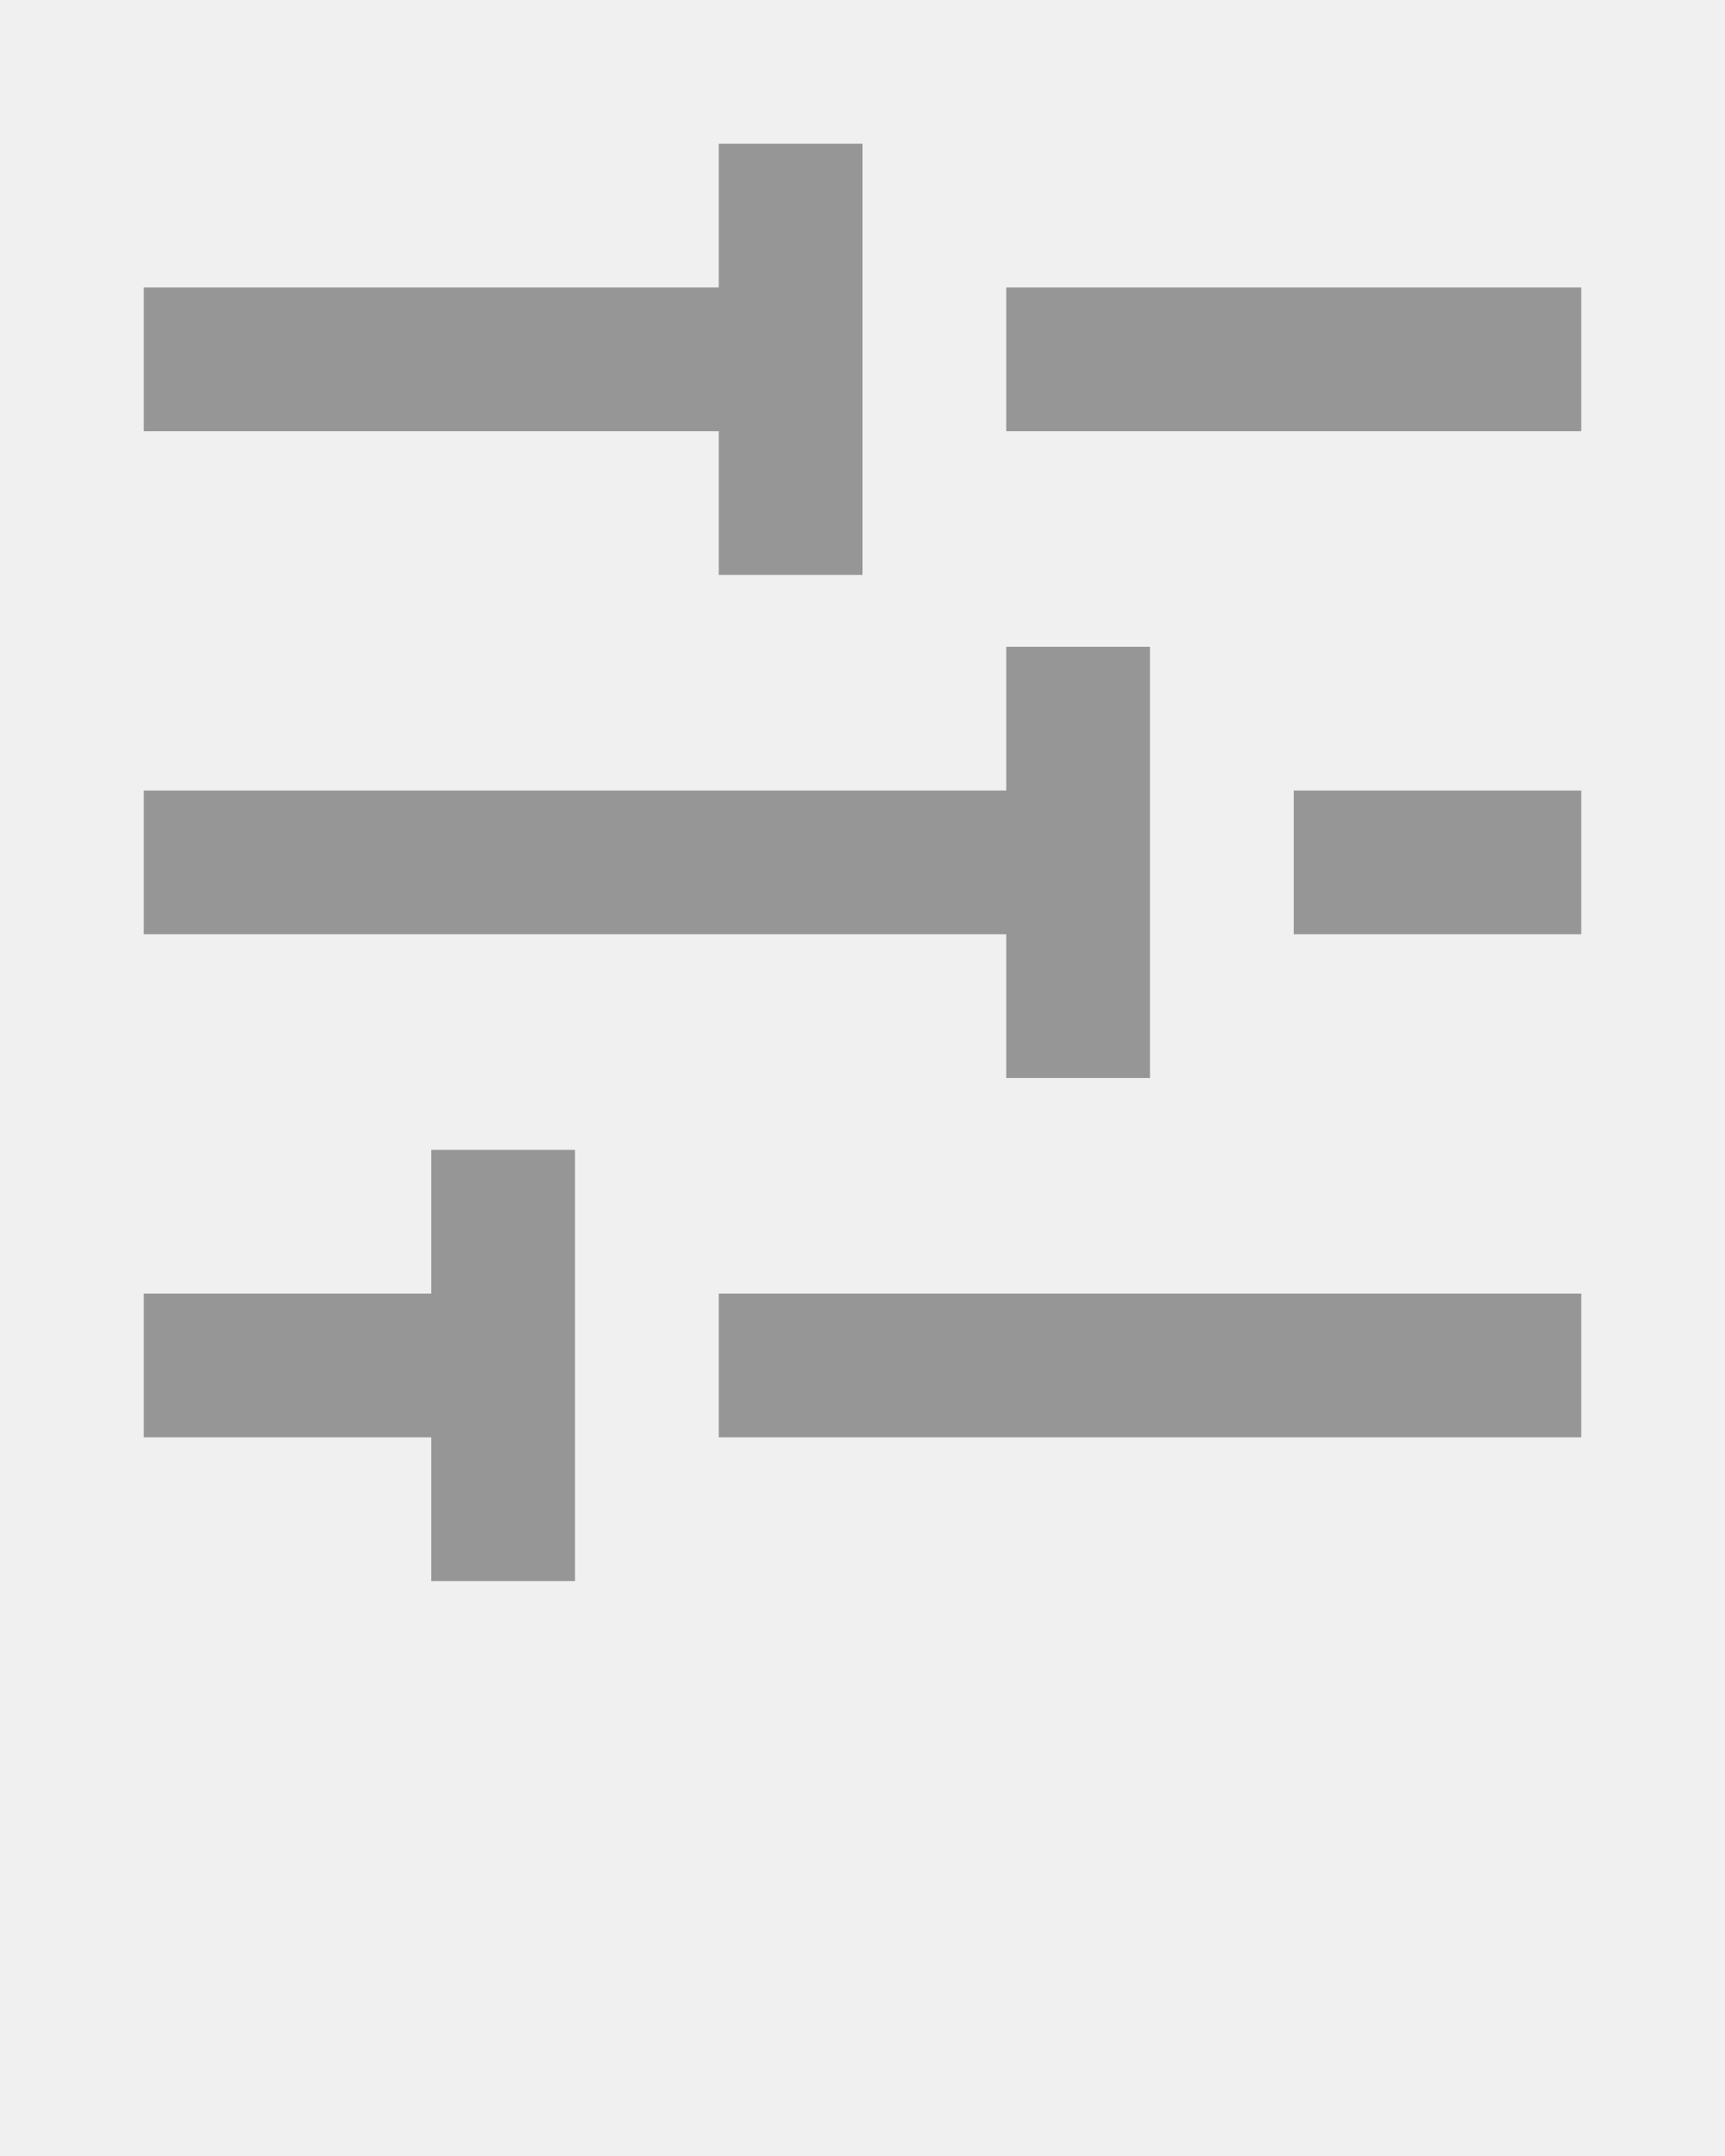
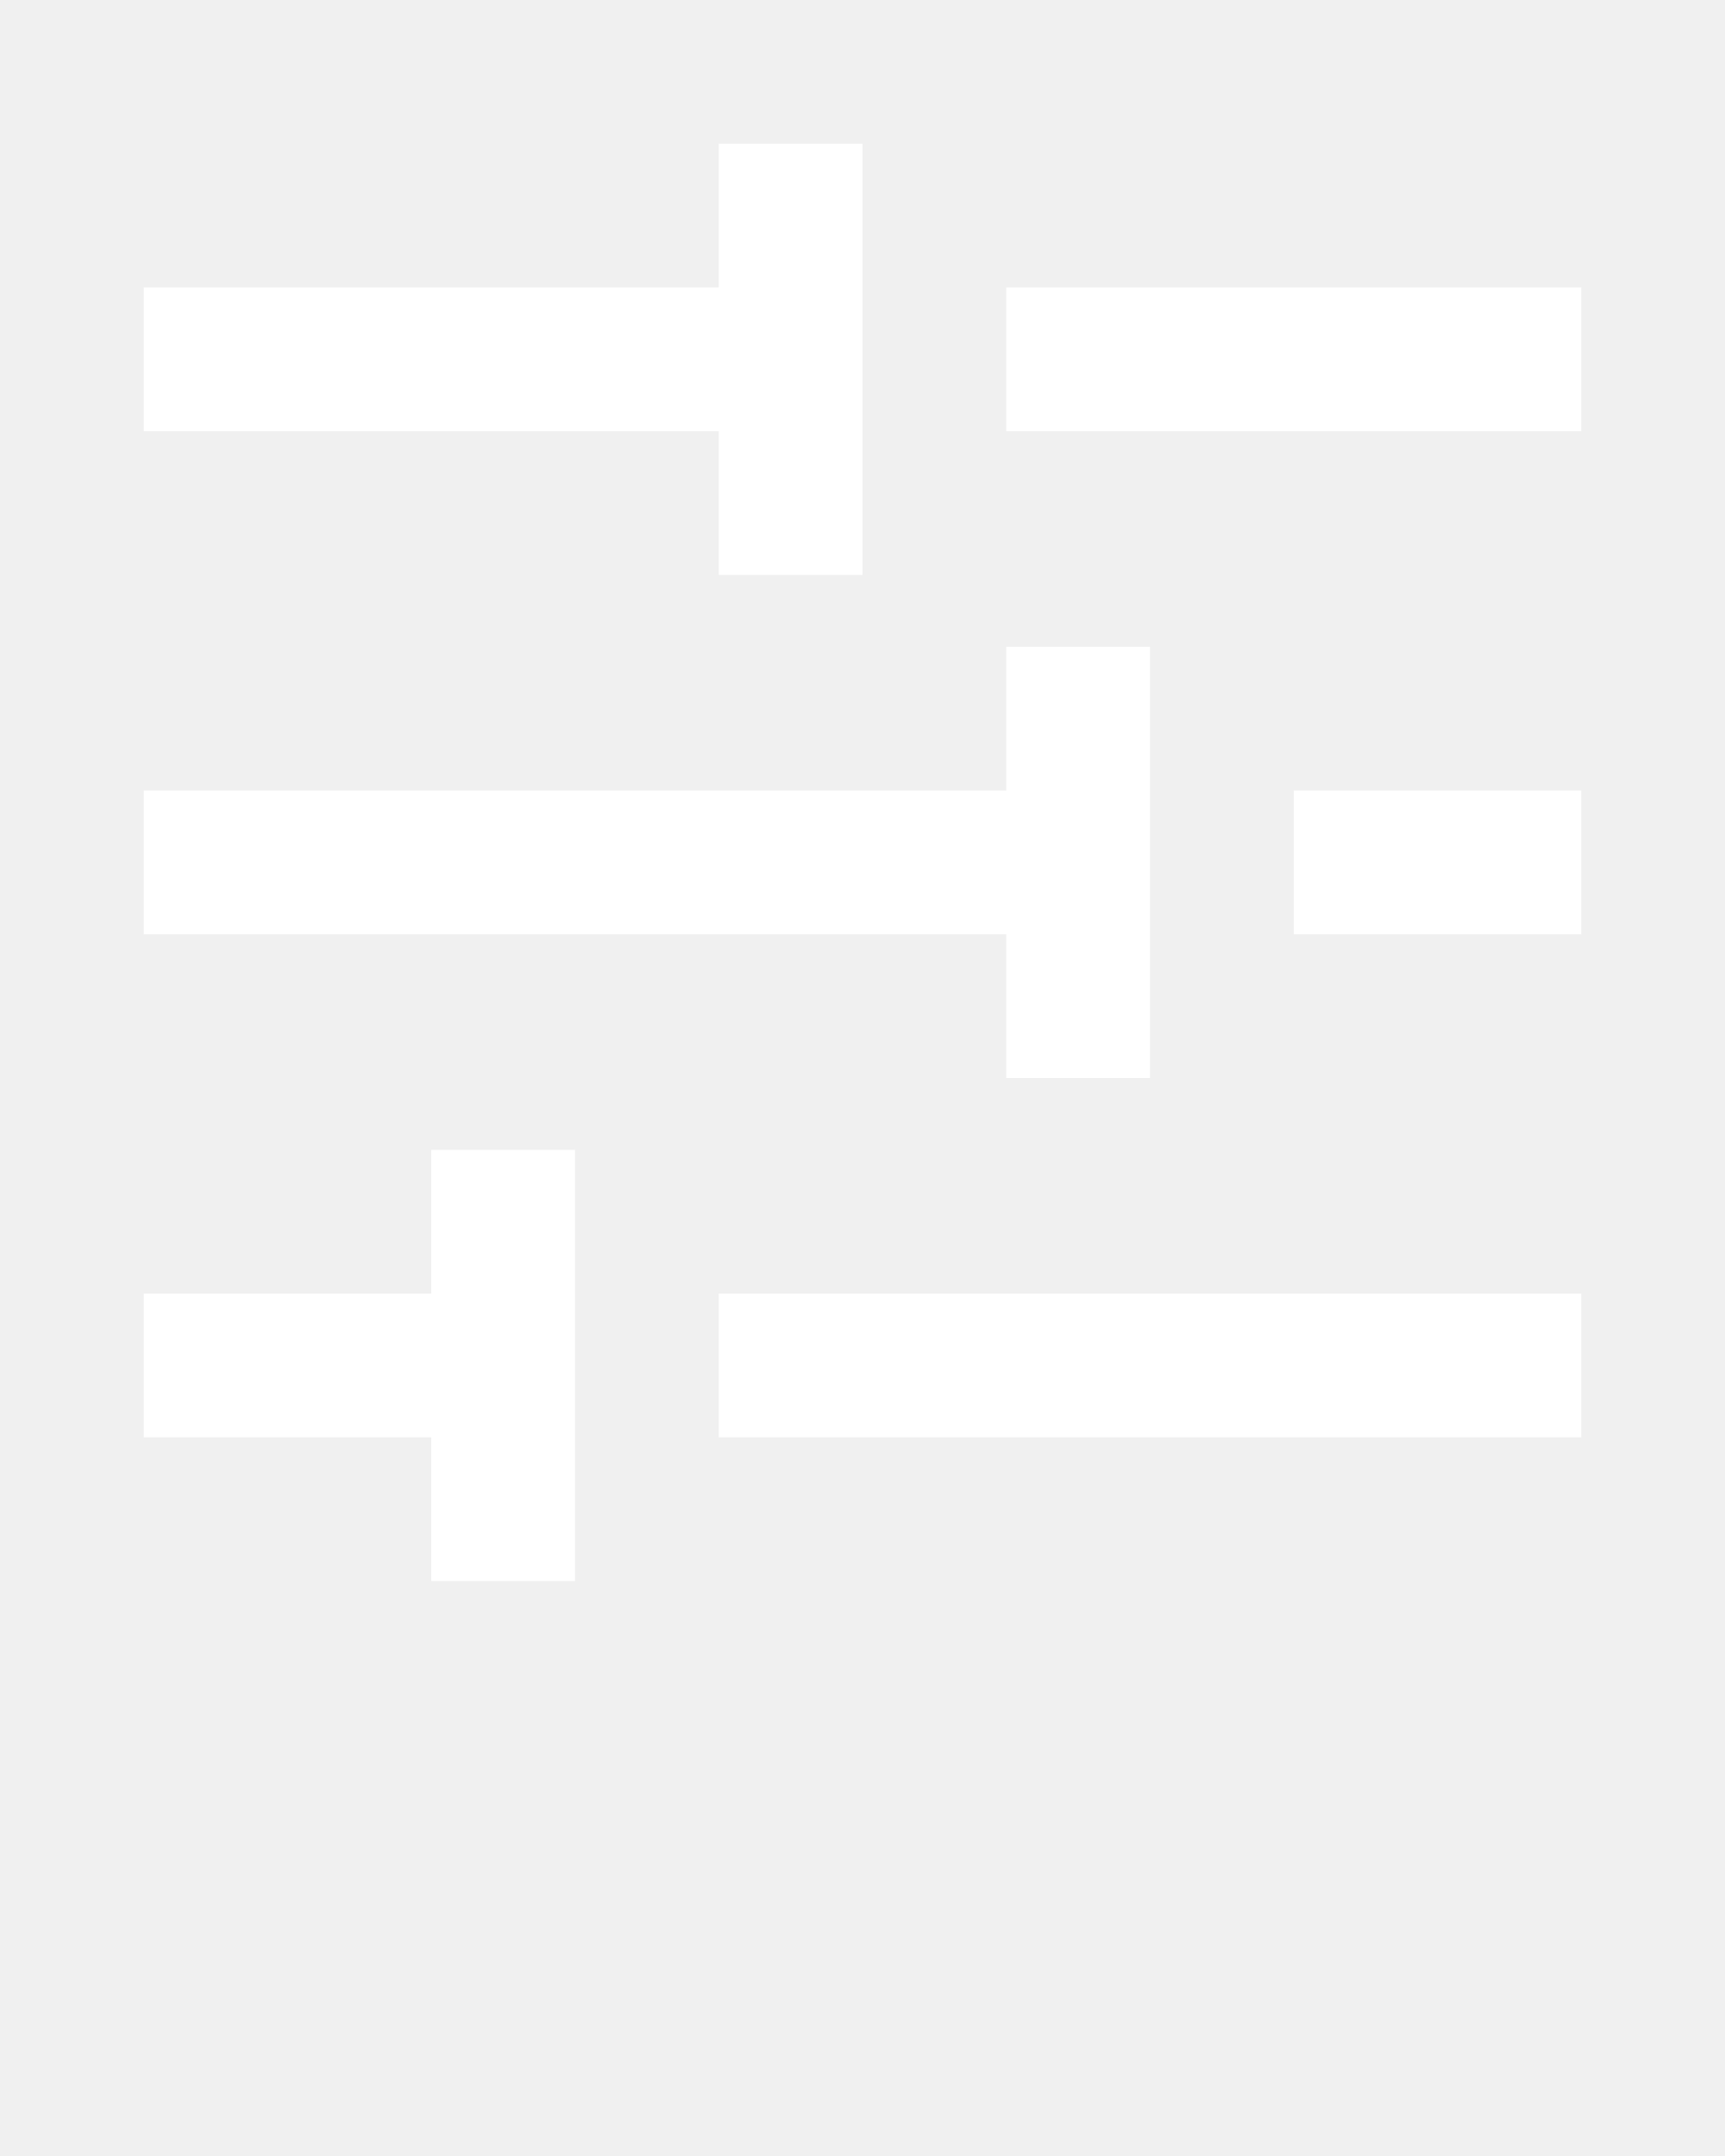
- <svg xmlns="http://www.w3.org/2000/svg" viewBox="0 0 48 60" x="0px" y="0px" fill="rgb(150, 150, 150)">
+ <svg xmlns="http://www.w3.org/2000/svg" viewBox="0 0 48 60" x="0px" y="0px" fill="white">
  <polygon points="20 16 24 16 24 4 20 4 20 8 4 8 4 12 20 12 20 16" />
  <rect x="28" y="8" width="16" height="4" />
  <polygon points="28 30 32 30 32 18 28 18 28 22 4 22 4 26 28 26 28 30" />
  <rect x="36" y="22" width="8" height="4" />
  <polygon points="12 36 4 36 4 40 12 40 12 44 16 44 16 32 12 32 12 36" />
  <rect x="20" y="36" width="24" height="4" />
</svg>
